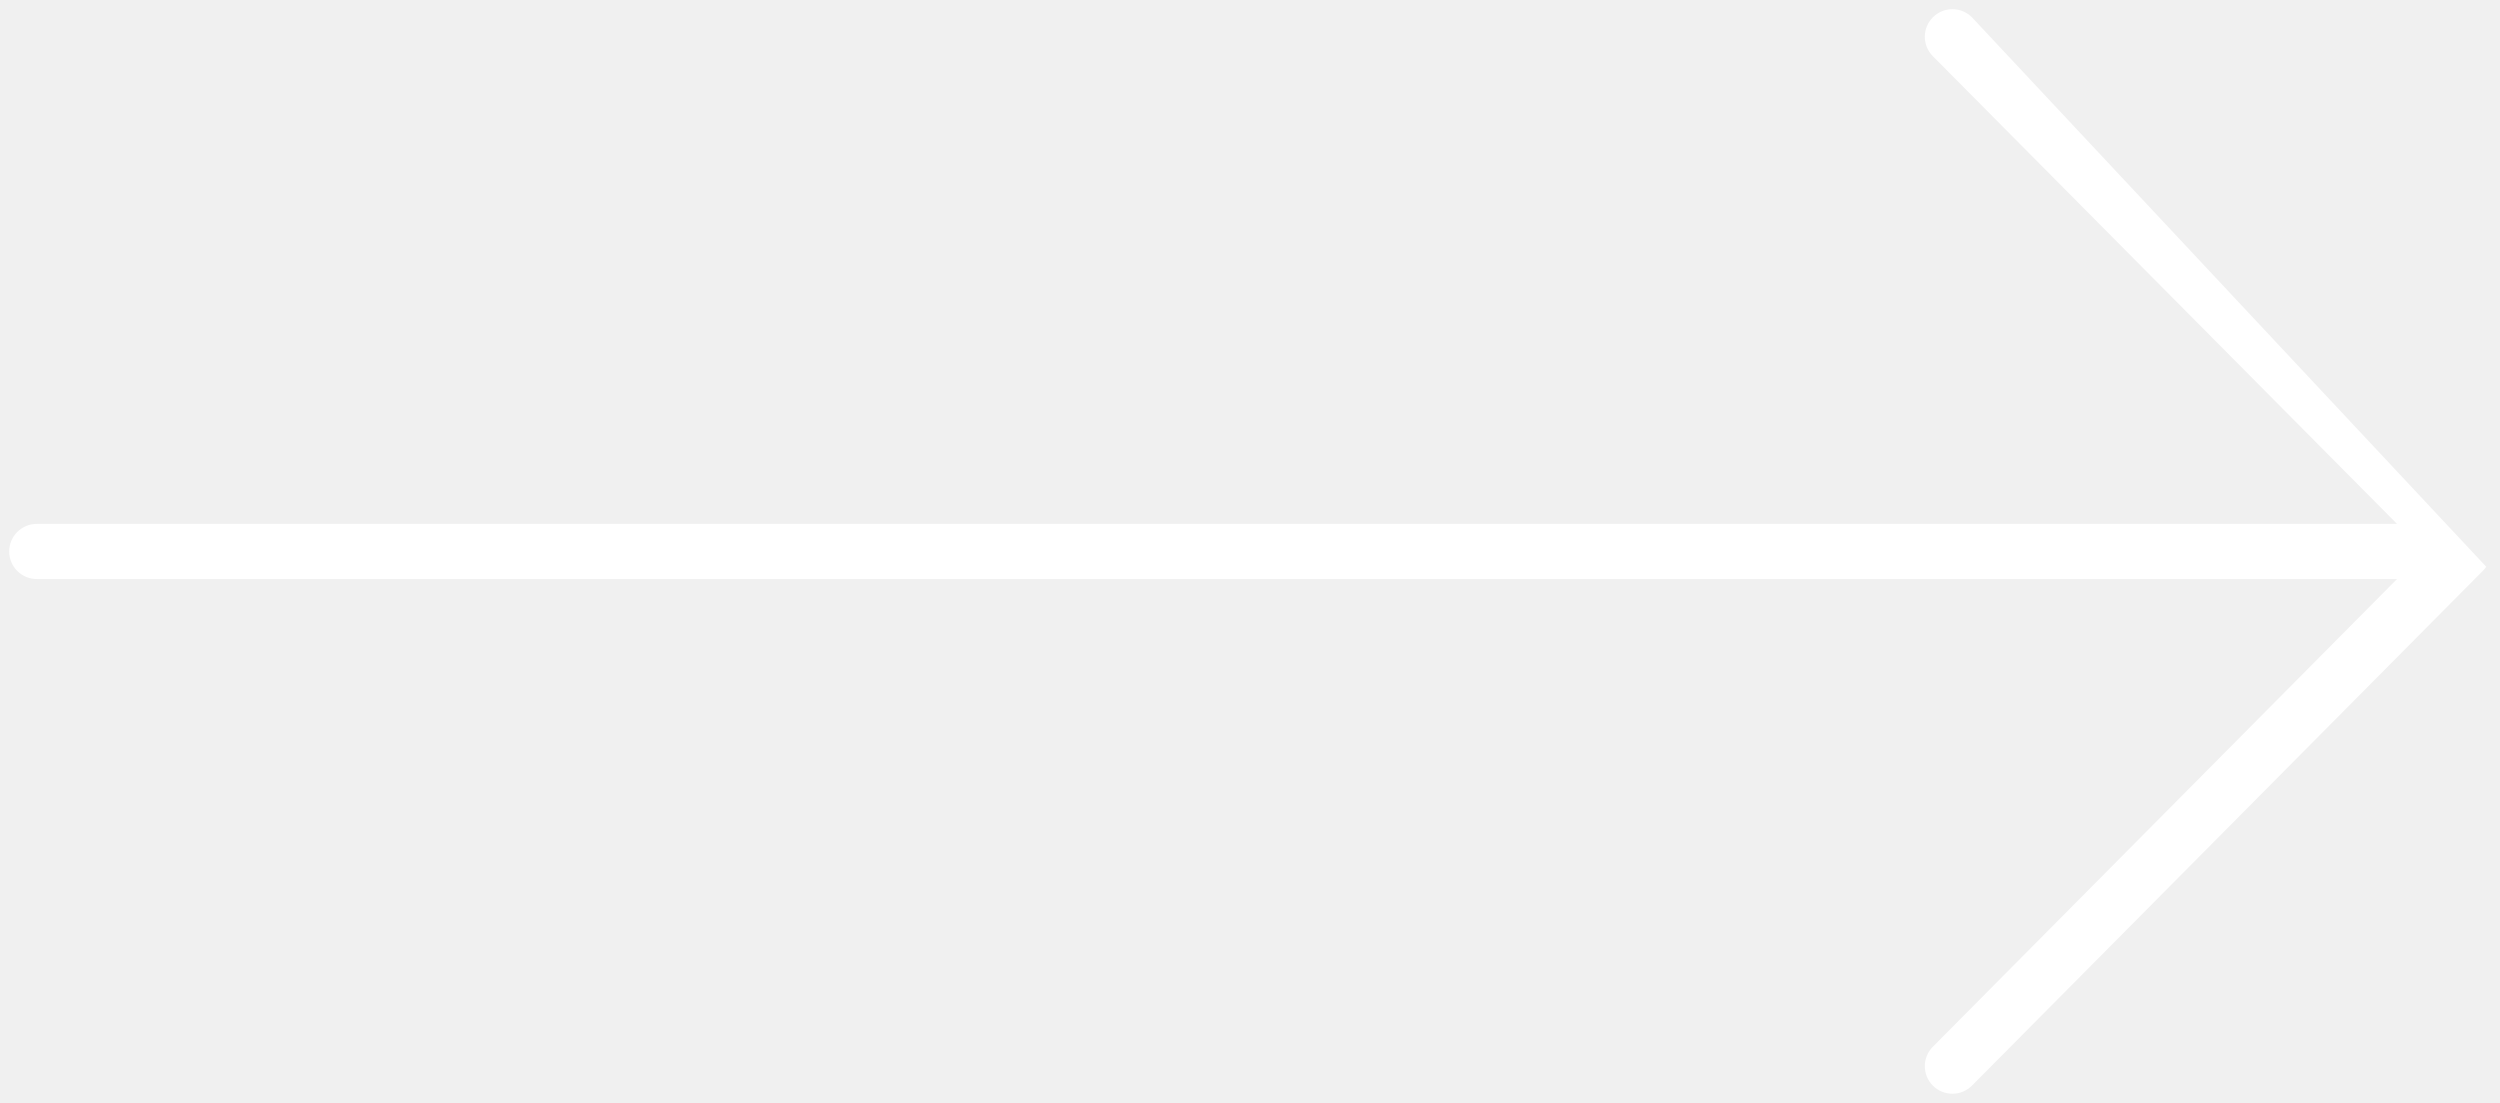
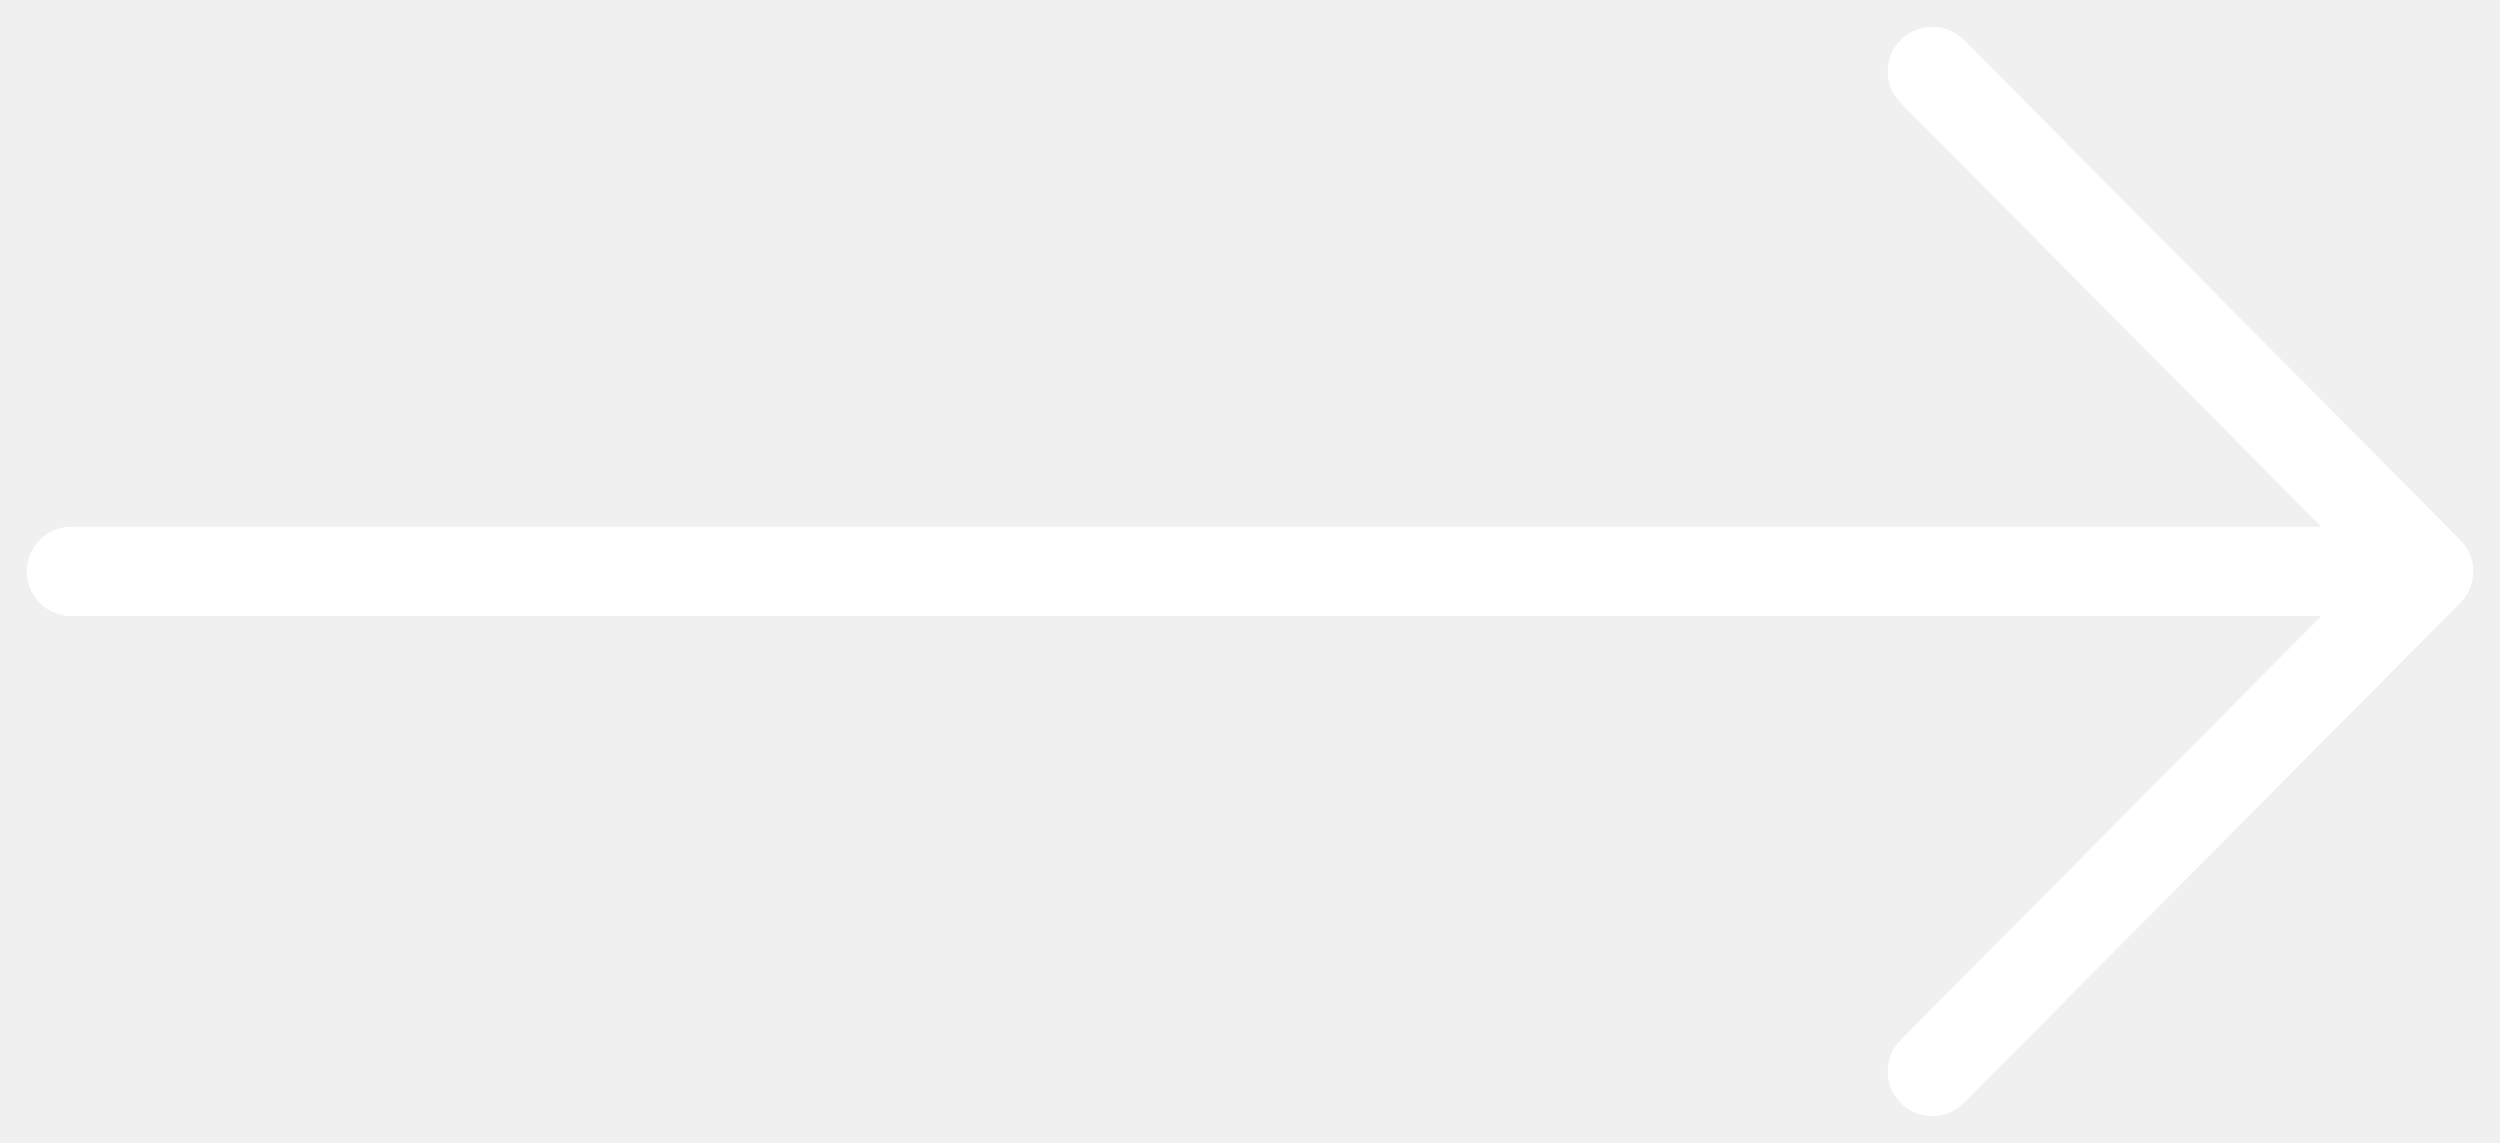
- <svg xmlns="http://www.w3.org/2000/svg" width="68" height="30" viewBox="0 0 68 30" fill="none">
-   <path fill-rule="evenodd" clip-rule="evenodd" d="M53.638 0.472C53.346 0.178 52.871 0.176 52.577 0.468C52.283 0.759 52.281 1.234 52.573 1.528L65.199 14.25H1C0.586 14.25 0.25 14.586 0.25 15C0.25 15.414 0.586 15.75 1 15.75H65.199L52.573 28.472C52.281 28.766 52.283 29.241 52.577 29.532C52.871 29.824 53.346 29.822 53.638 29.528L67.528 15.532C67.529 15.531 67.531 15.53 67.532 15.529L67.532 15.528C67.567 15.493 67.598 15.455 67.625 15.415M53.638 0.472L67.528 14.468L53.638 0.472Z" fill="white" />
+ <svg xmlns="http://www.w3.org/2000/svg" width="70" height="32" viewBox="0 0 70 32" fill="none">
+   <path d="M2 16H68M68 16L54.105 2M68 16L54.105 30" stroke="white" stroke-width="2.5" stroke-linecap="round" />
</svg>
